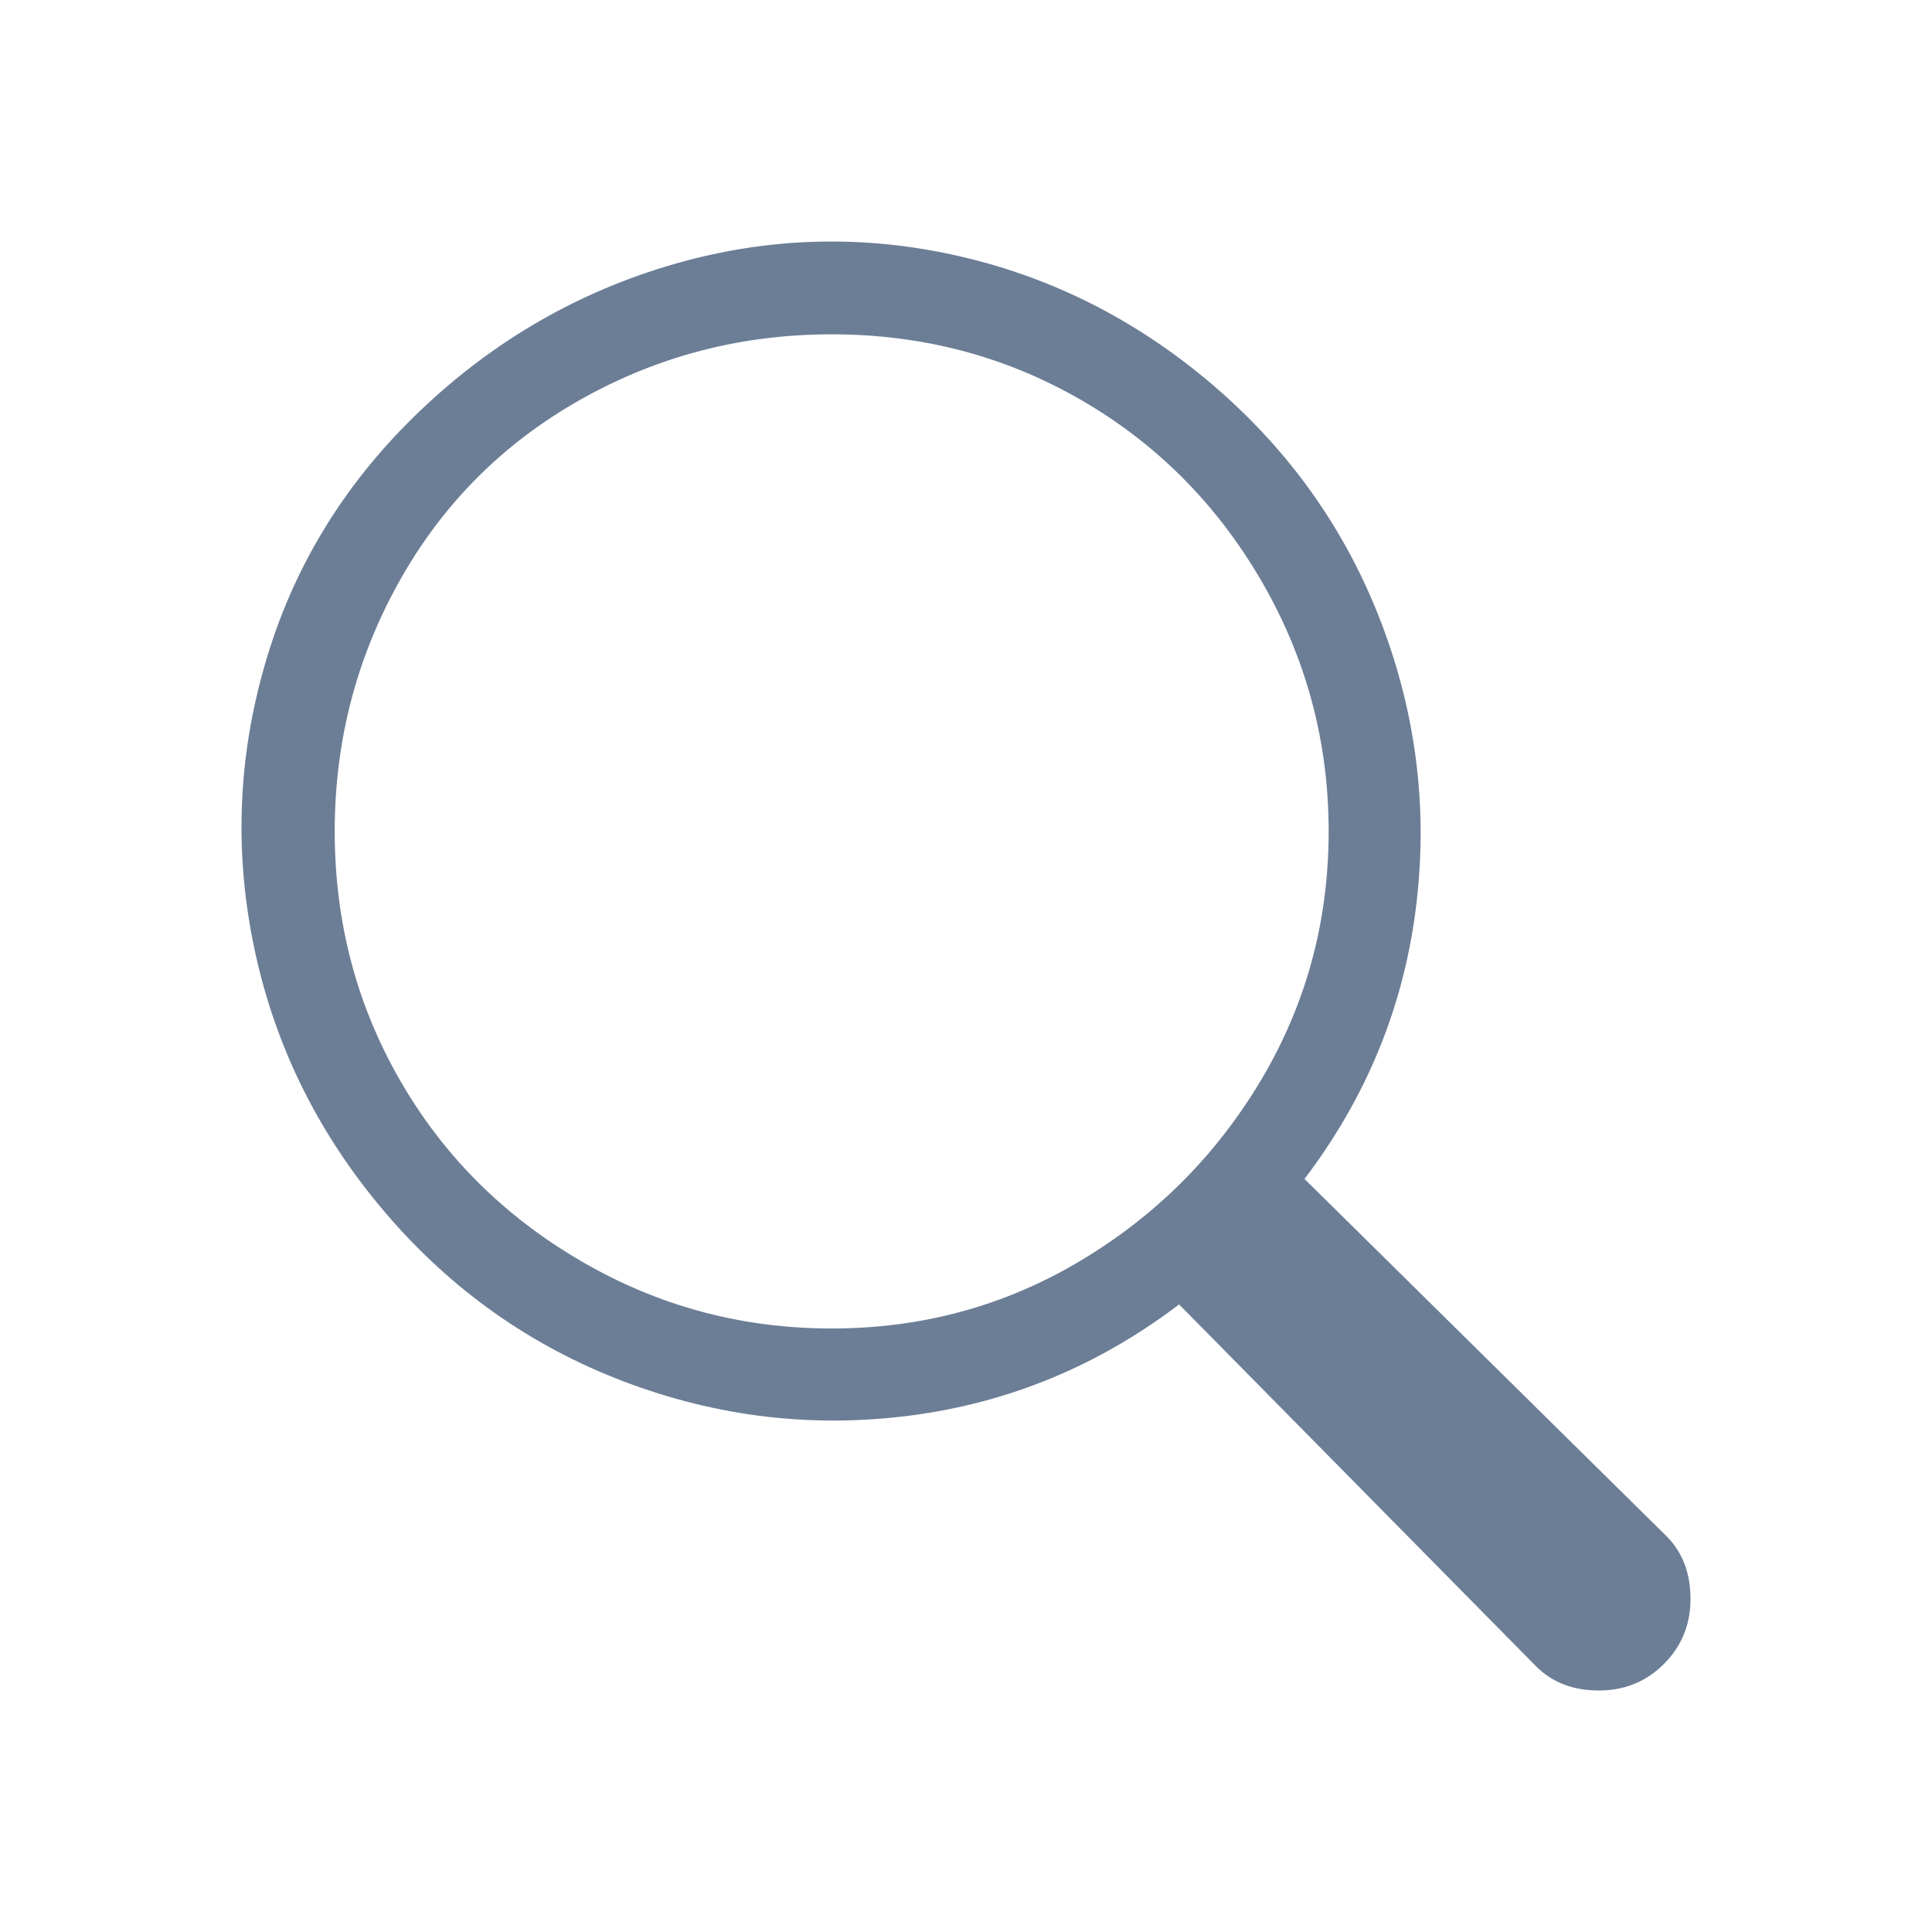
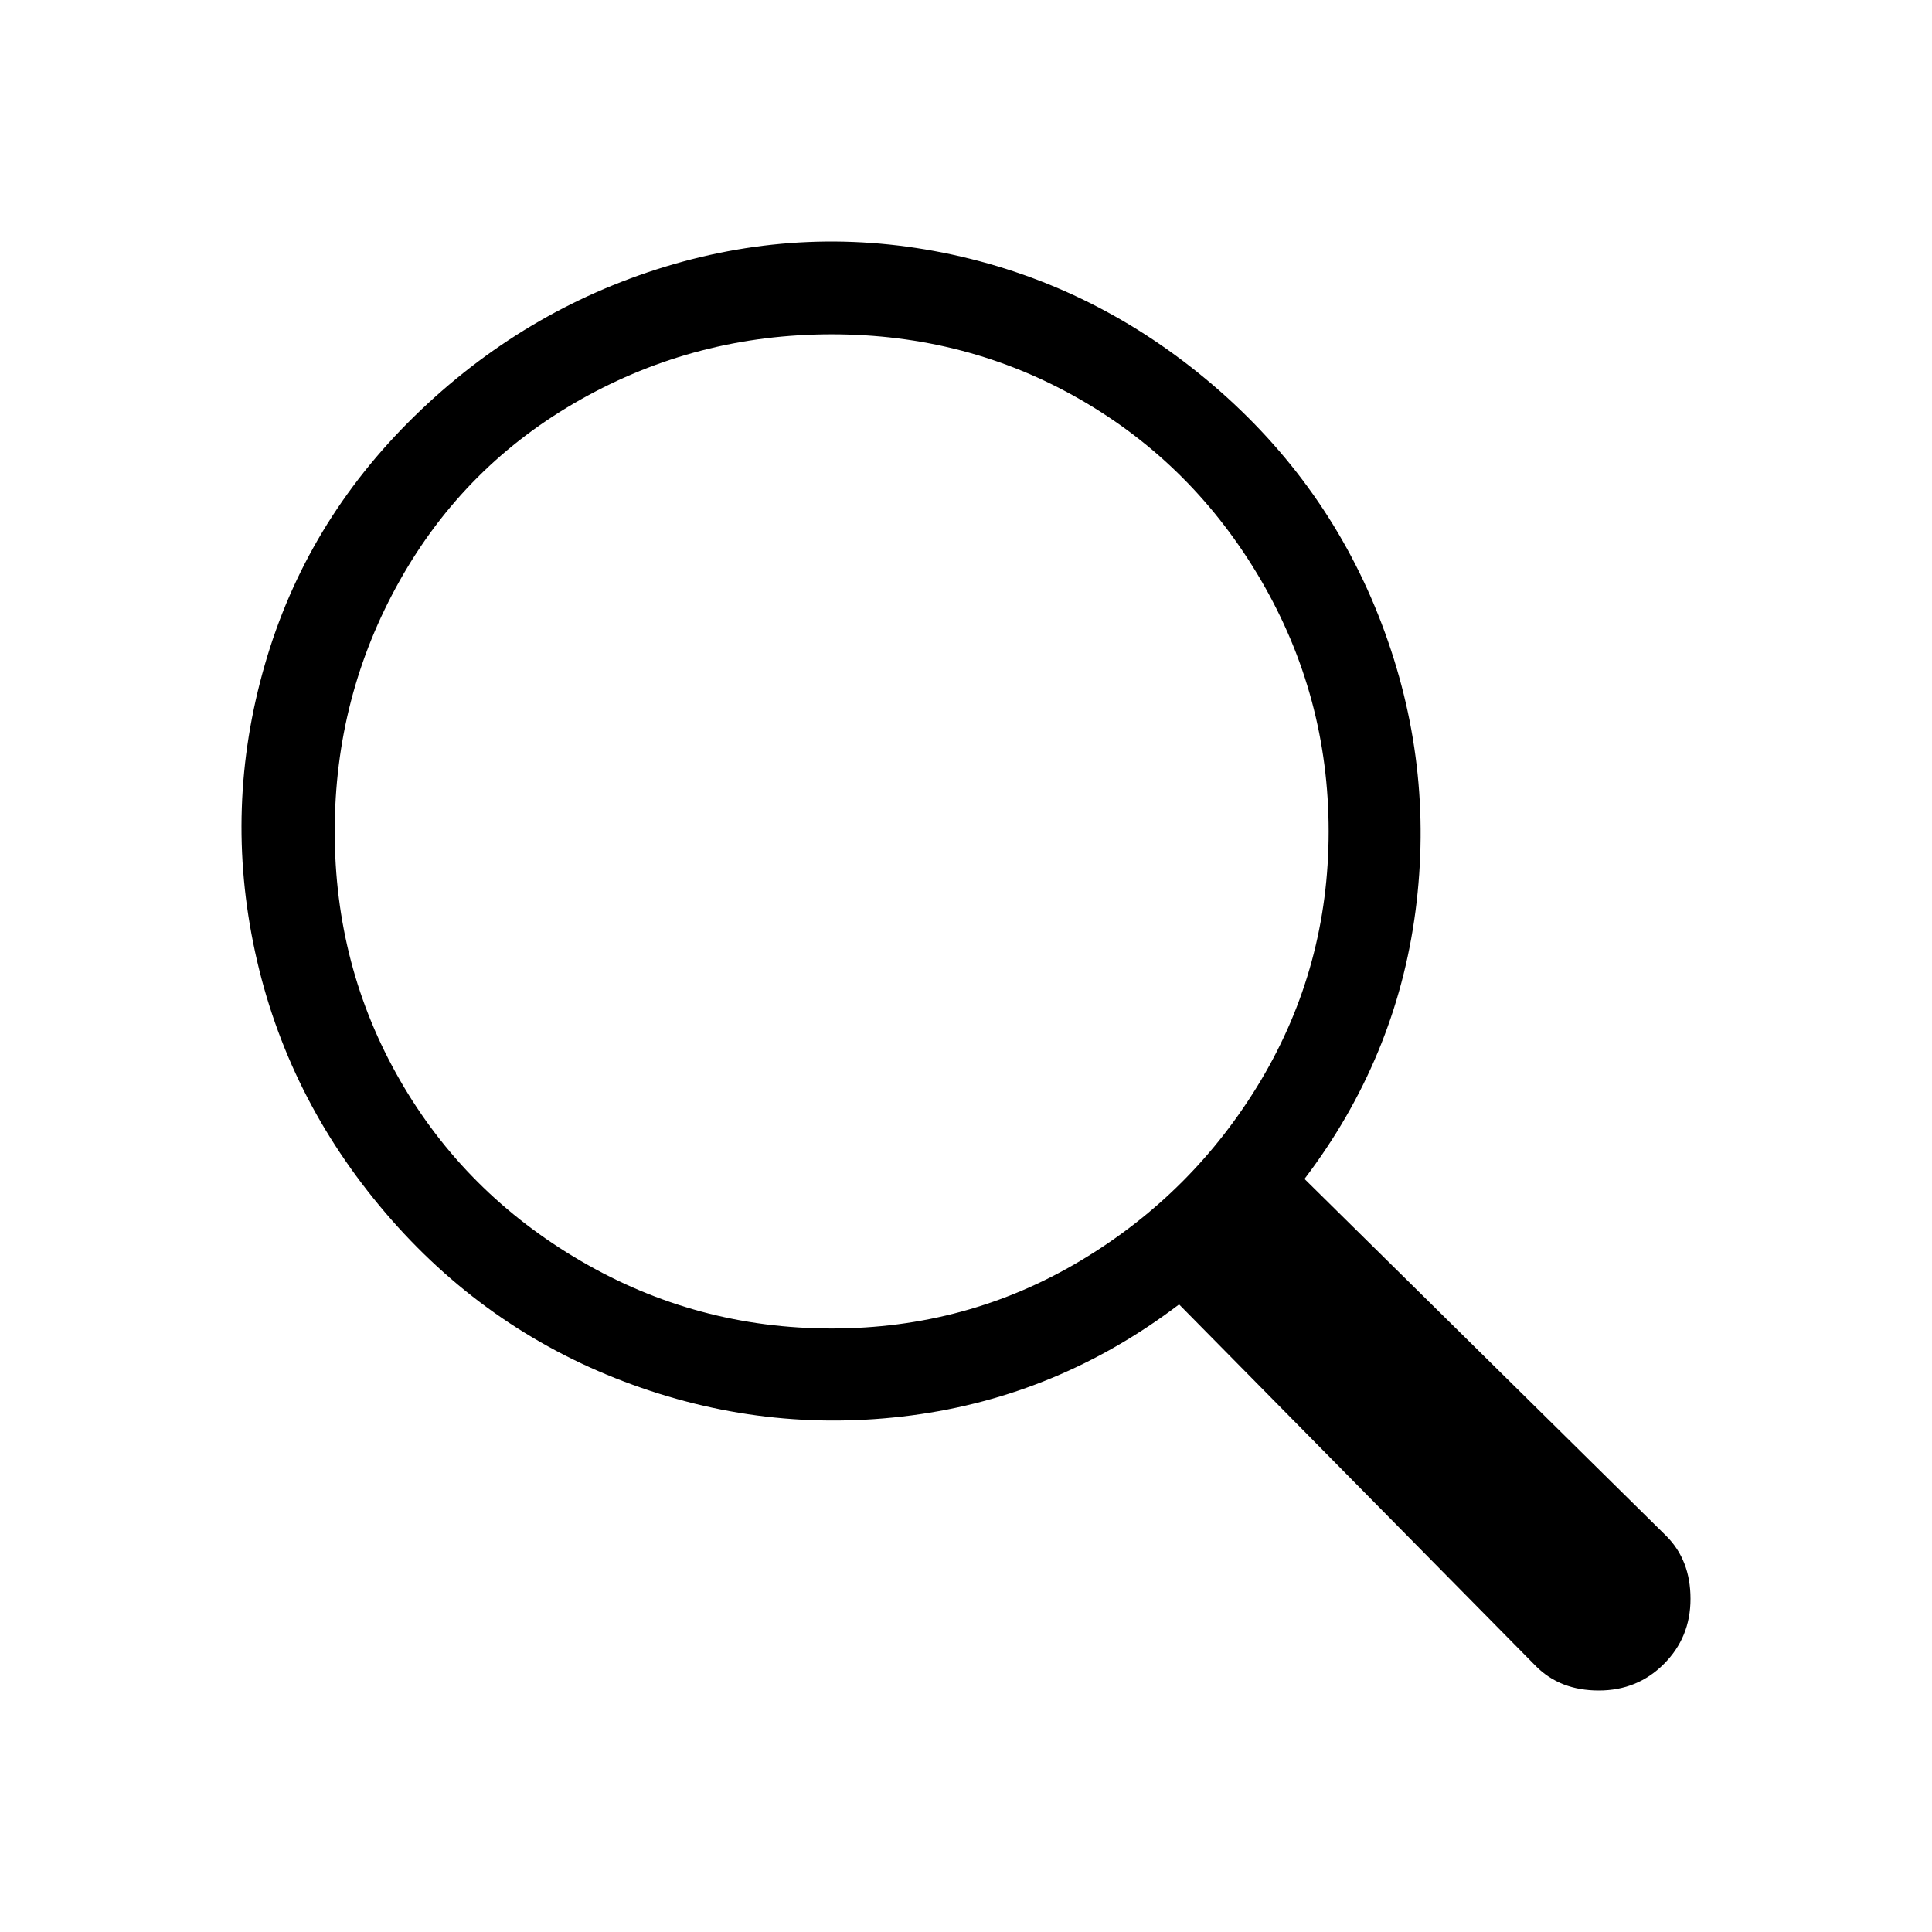
<svg xmlns="http://www.w3.org/2000/svg" width="24" height="24" viewBox="0 0 24 24" fill="none">
-   <path d="M16.205 14.645C16.964 13.646 17.424 12.536 17.584 11.317C17.743 10.098 17.604 8.909 17.164 7.75C16.724 6.591 16.025 5.602 15.066 4.782C14.107 3.963 13.028 3.423 11.83 3.163C10.631 2.904 9.442 2.954 8.263 3.313C7.085 3.673 6.046 4.293 5.147 5.172C4.248 6.051 3.628 7.08 3.289 8.26C2.949 9.439 2.909 10.628 3.169 11.827C3.429 13.026 3.968 14.105 4.787 15.065C5.606 16.024 6.595 16.723 7.754 17.163C8.913 17.603 10.101 17.742 11.32 17.583C12.539 17.423 13.648 16.963 14.647 16.204L19.082 20.7C19.282 20.9 19.541 21 19.861 21C20.181 21 20.451 20.89 20.67 20.67C20.89 20.45 21 20.181 21 19.861C21 19.541 20.9 19.281 20.7 19.081L16.205 14.645ZM16.505 10.328C16.505 11.447 16.225 12.476 15.666 13.416C15.106 14.355 14.357 15.104 13.418 15.664C12.479 16.224 11.45 16.503 10.331 16.503C9.212 16.503 8.174 16.224 7.215 15.664C6.256 15.104 5.506 14.355 4.967 13.416C4.427 12.476 4.158 11.447 4.158 10.328C4.158 9.209 4.427 8.17 4.967 7.21C5.506 6.251 6.256 5.502 7.215 4.962C8.174 4.422 9.212 4.153 10.331 4.153C11.45 4.153 12.479 4.422 13.418 4.962C14.357 5.502 15.106 6.251 15.666 7.21C16.225 8.17 16.505 9.209 16.505 10.328Z" fill="#6C7E96" />
+   <path d="M16.205 14.645C16.964 13.646 17.424 12.536 17.584 11.317C17.743 10.098 17.604 8.909 17.164 7.75C16.724 6.591 16.025 5.602 15.066 4.782C14.107 3.963 13.028 3.423 11.83 3.163C10.631 2.904 9.442 2.954 8.263 3.313C7.085 3.673 6.046 4.293 5.147 5.172C4.248 6.051 3.628 7.08 3.289 8.26C2.949 9.439 2.909 10.628 3.169 11.827C3.429 13.026 3.968 14.105 4.787 15.065C5.606 16.024 6.595 16.723 7.754 17.163C8.913 17.603 10.101 17.742 11.32 17.583C12.539 17.423 13.648 16.963 14.647 16.204L19.082 20.7C19.282 20.9 19.541 21 19.861 21C20.181 21 20.451 20.89 20.67 20.67C20.89 20.45 21 20.181 21 19.861C21 19.541 20.9 19.281 20.7 19.081L16.205 14.645ZM16.505 10.328C16.505 11.447 16.225 12.476 15.666 13.416C15.106 14.355 14.357 15.104 13.418 15.664C12.479 16.224 11.45 16.503 10.331 16.503C9.212 16.503 8.174 16.224 7.215 15.664C6.256 15.104 5.506 14.355 4.967 13.416C4.427 12.476 4.158 11.447 4.158 10.328C4.158 9.209 4.427 8.17 4.967 7.21C5.506 6.251 6.256 5.502 7.215 4.962C8.174 4.422 9.212 4.153 10.331 4.153C11.45 4.153 12.479 4.422 13.418 4.962C14.357 5.502 15.106 6.251 15.666 7.21C16.225 8.17 16.505 9.209 16.505 10.328Z" fill="currentColor" />
</svg>
